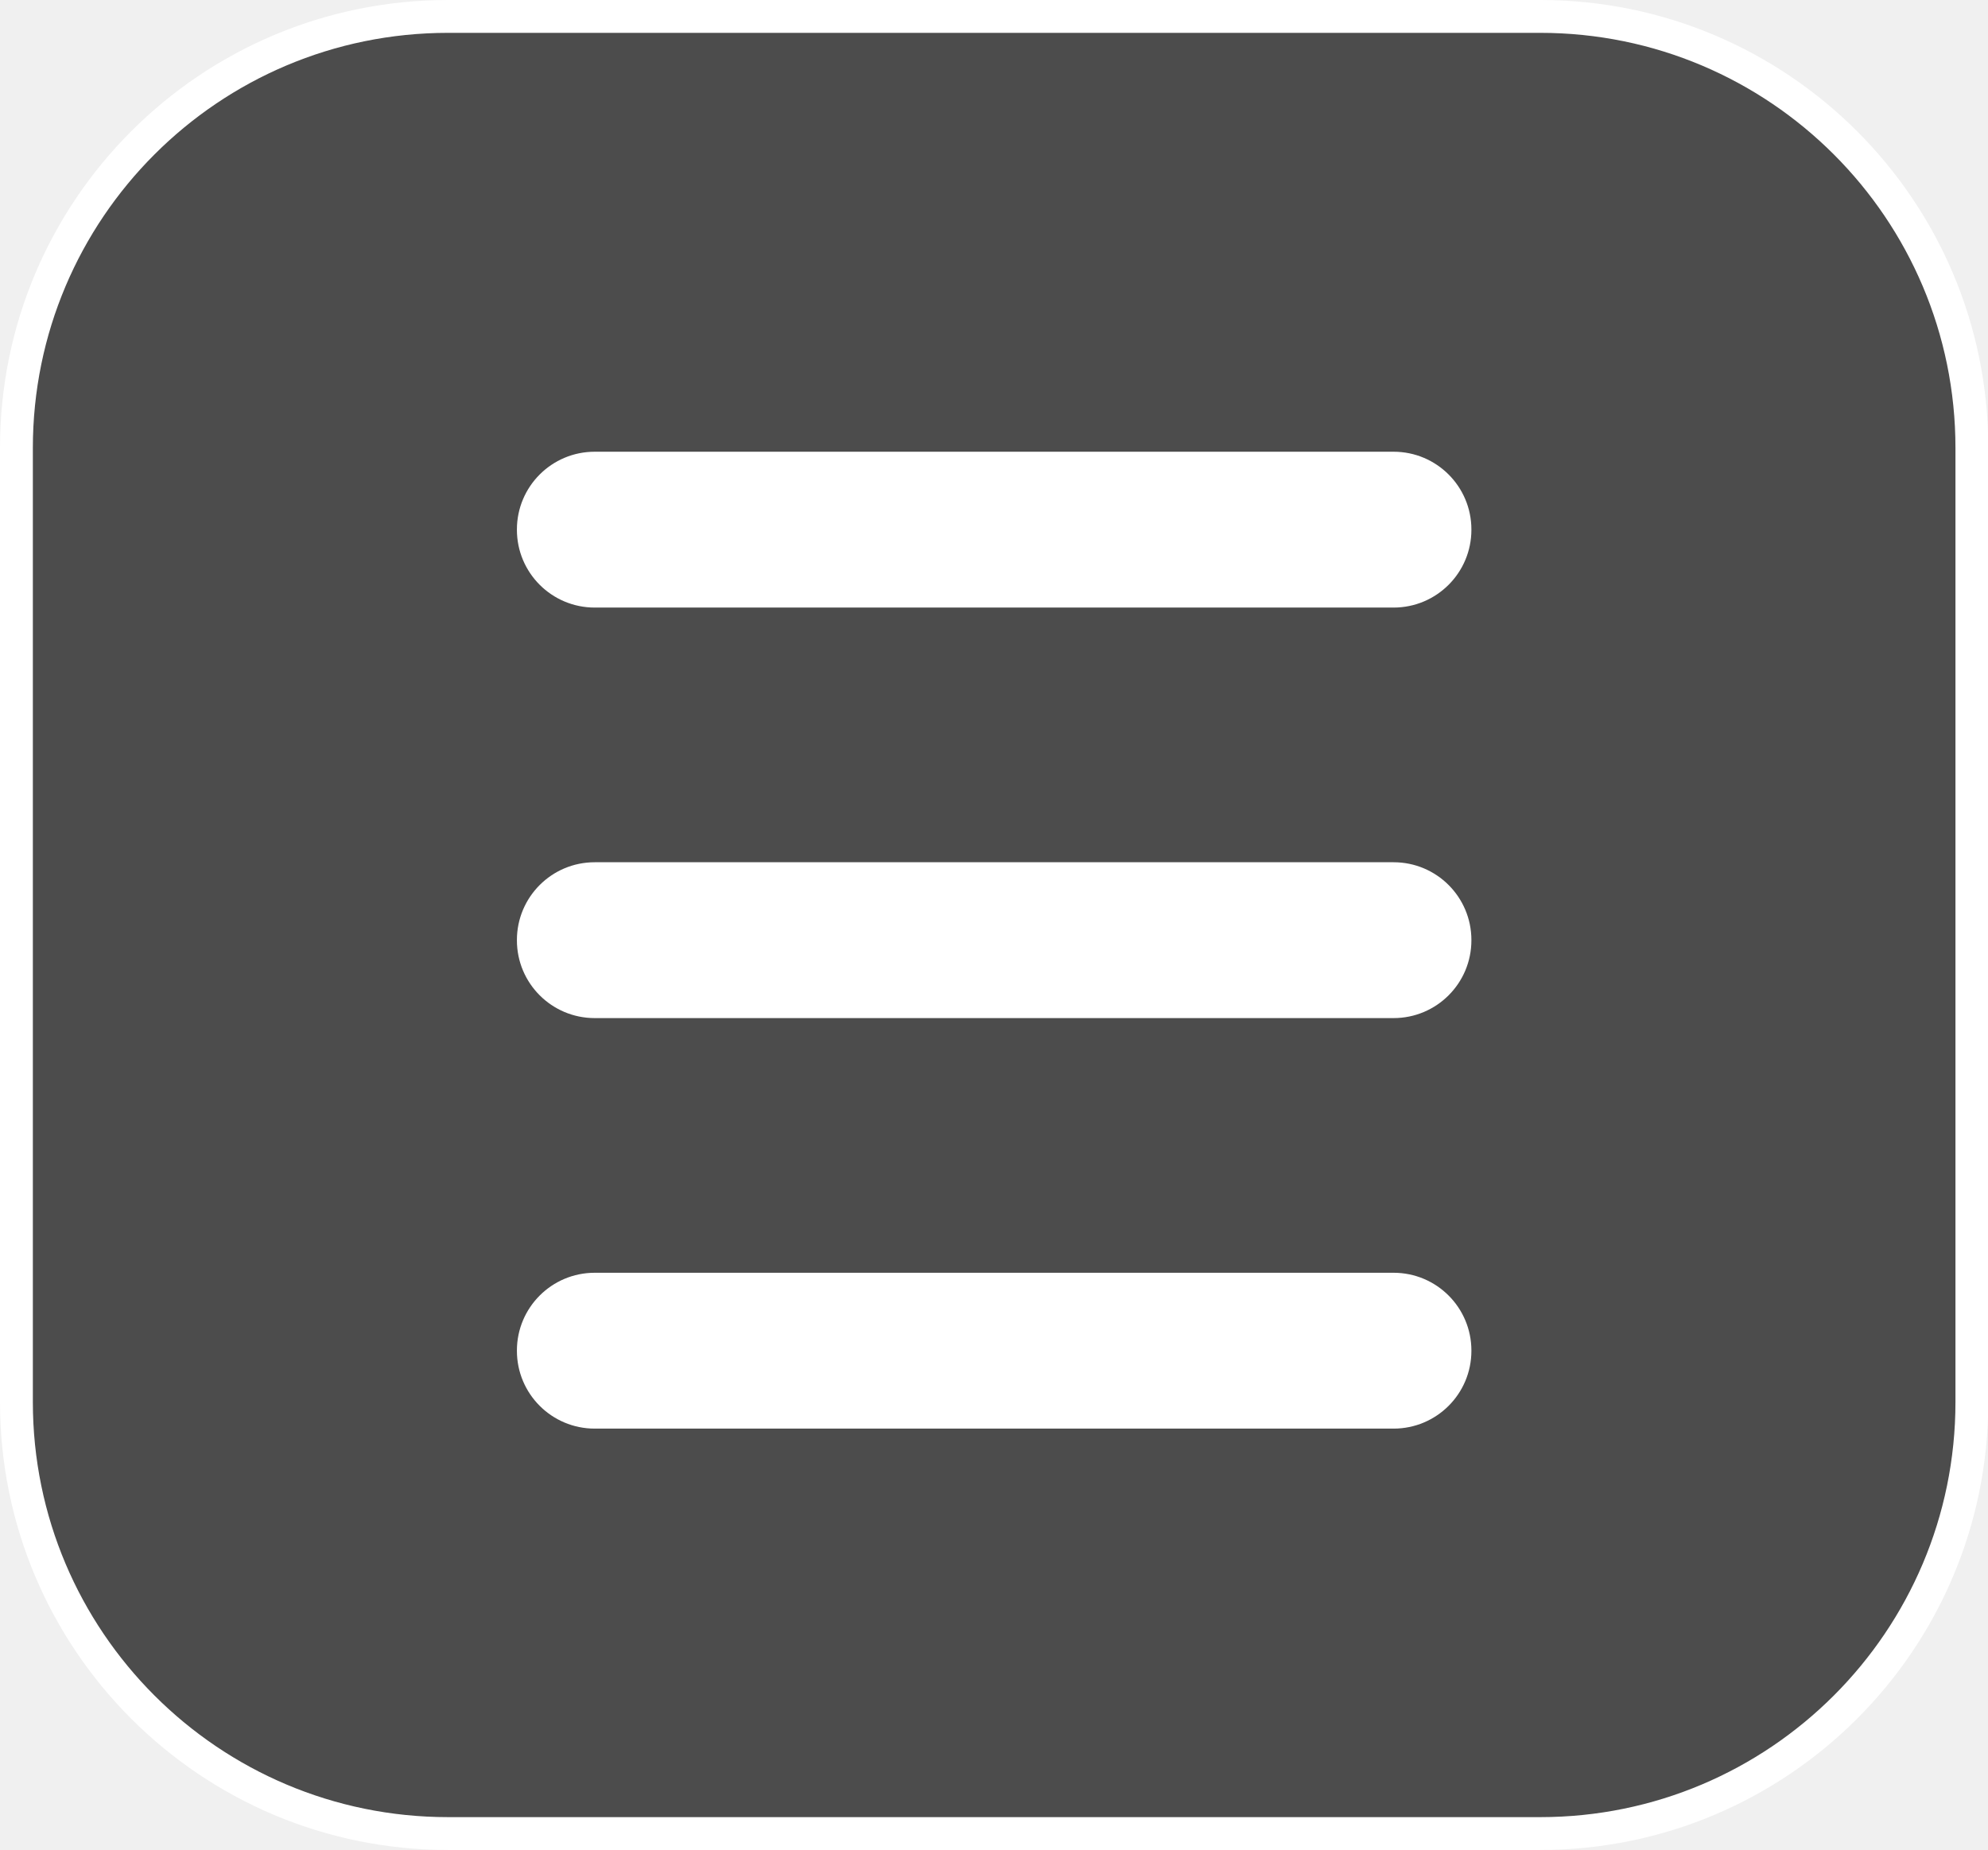
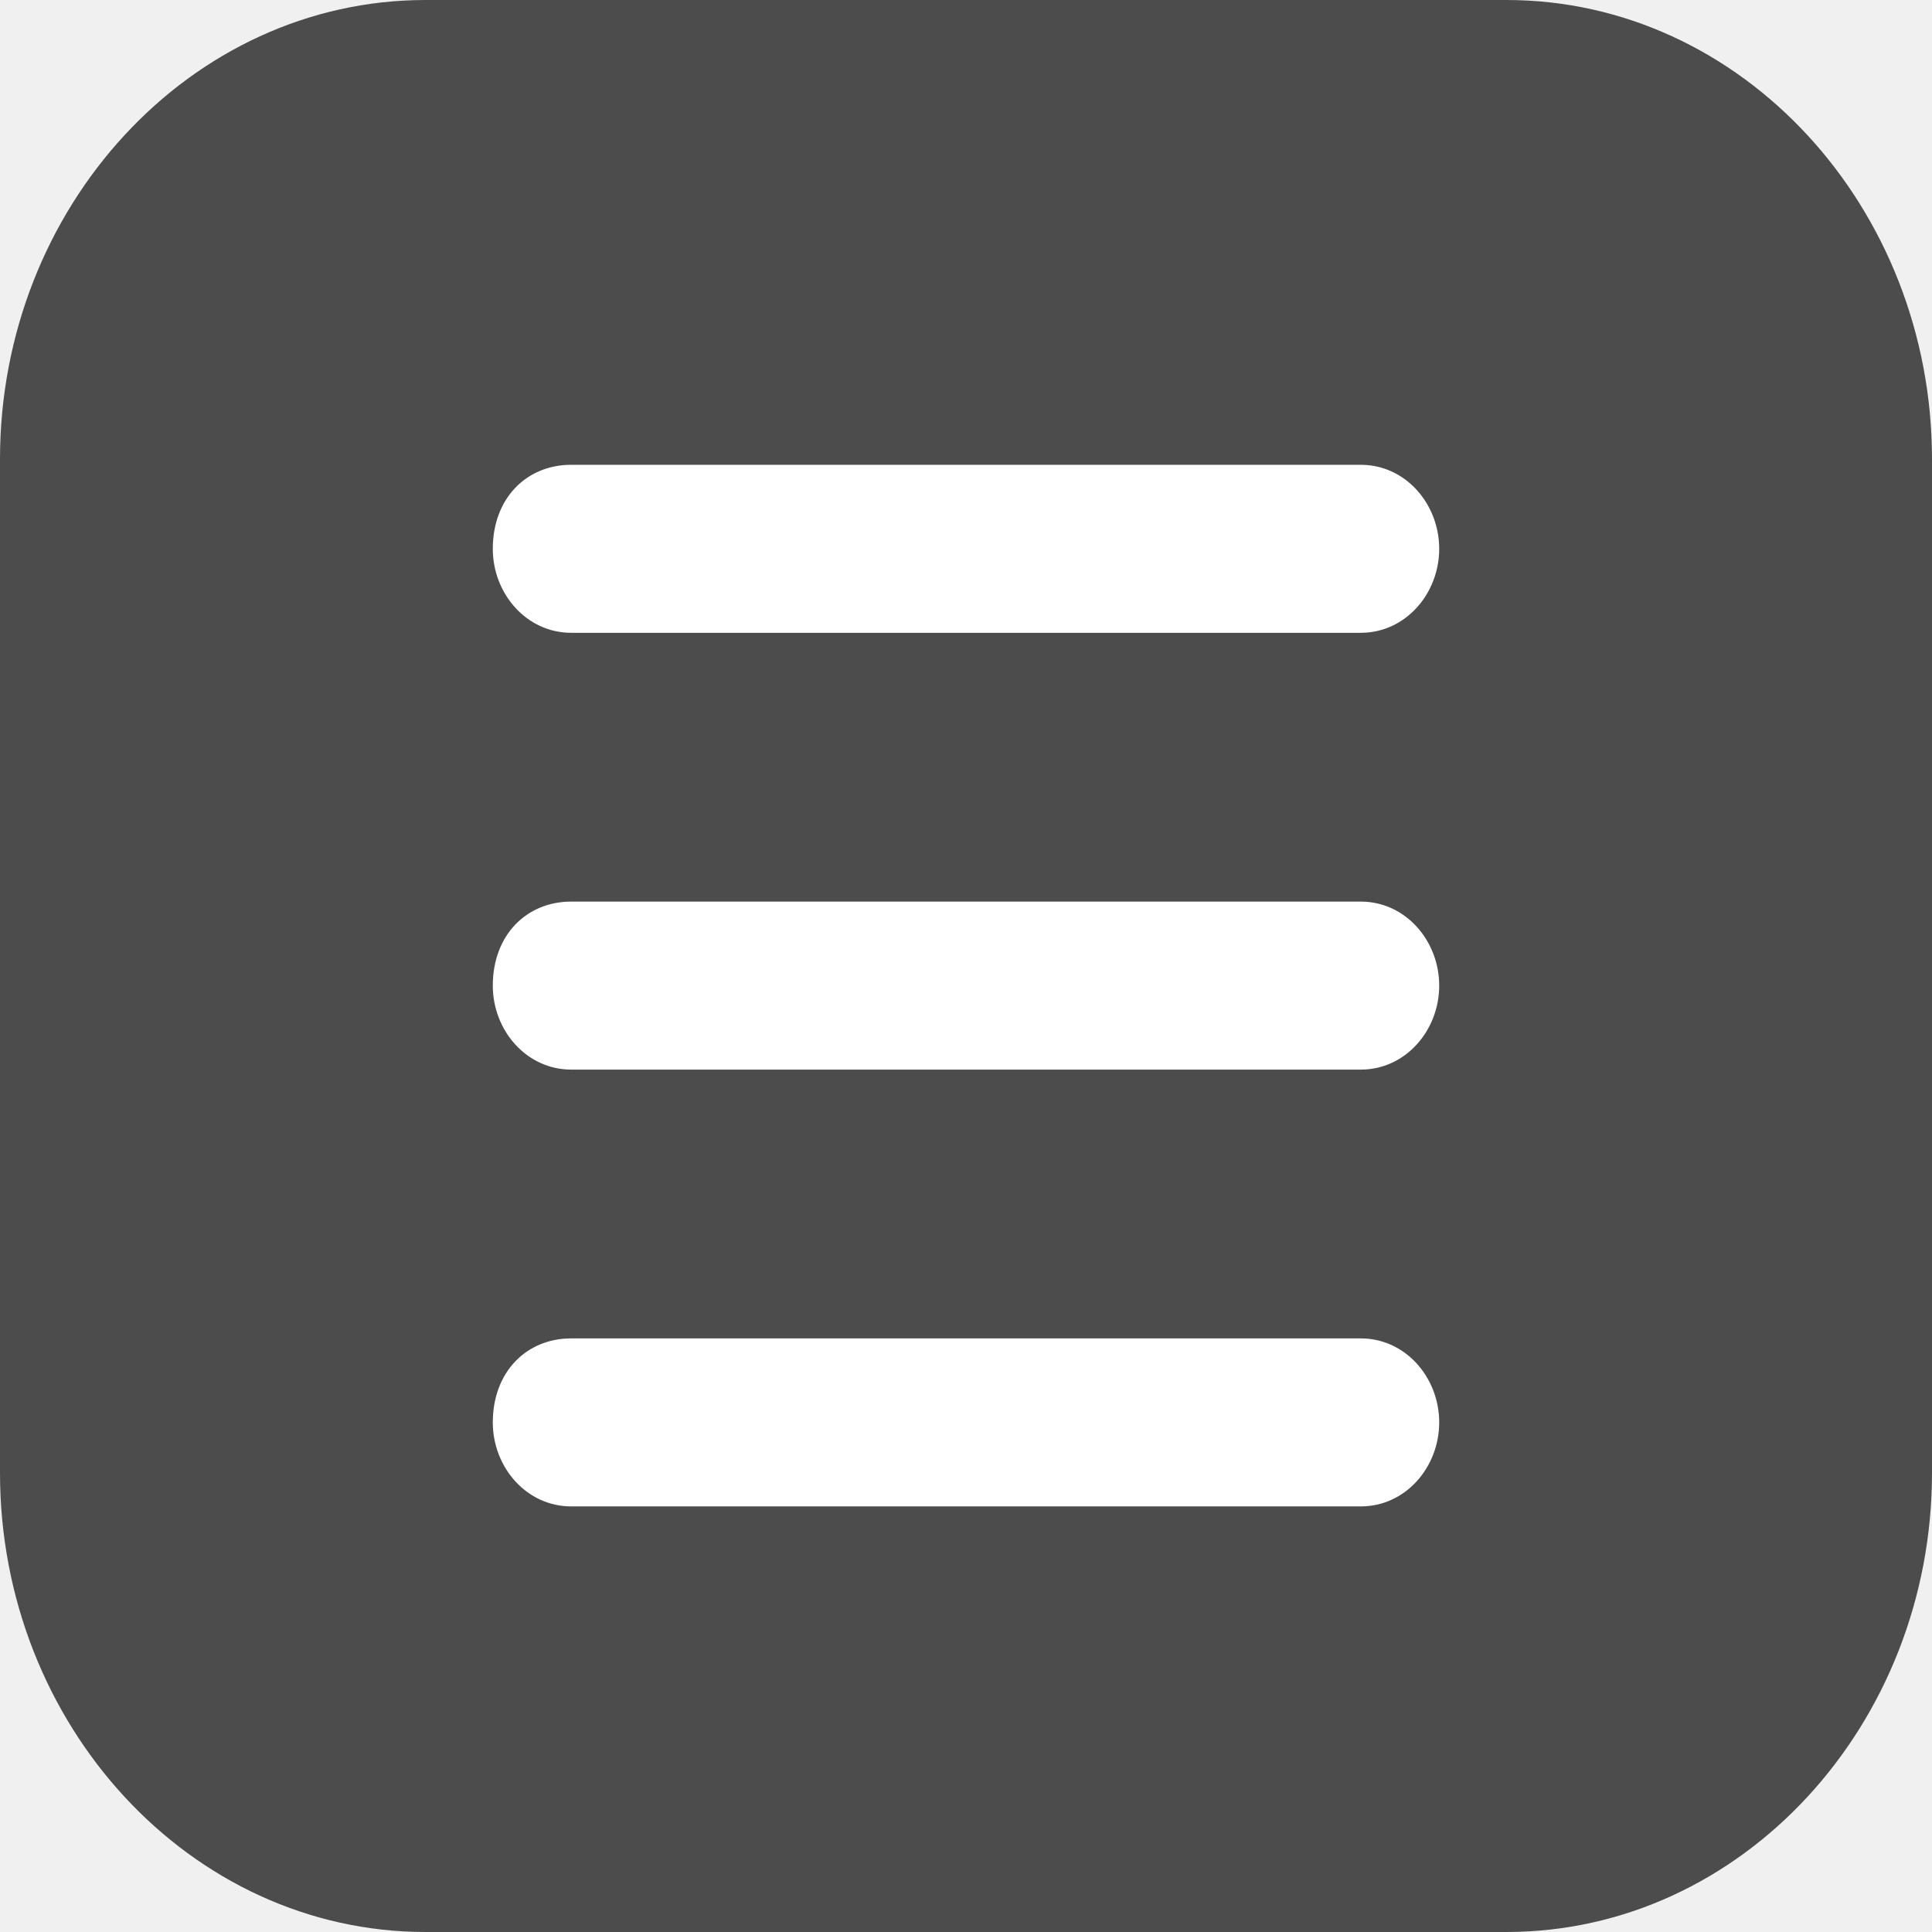
- <svg xmlns="http://www.w3.org/2000/svg" viewBox="0 0 64.15 59.7">
-   <defs>
-     <style>.cls-1{fill:#4c4c4c;stroke:#fff;stroke-miterlimit:10;stroke-width:1.06px;}.cls-2{fill:#fff;}</style>
-   </defs>
-   <g id="Layer_2" data-name="Layer 2">
-     <g id="Layer_1-2" data-name="Layer 1">
-       <rect class="cls-1" x="0.53" y="0.53" width="63.1" height="58.65" rx="13.93" />
-       <rect class="cls-2" x="16.68" y="14.58" width="30.8" height="5.03" rx="2.51" />
-       <rect class="cls-2" x="16.68" y="27.83" width="30.8" height="5.03" rx="2.51" />
-       <rect class="cls-2" x="16.68" y="41.08" width="30.8" height="5.03" rx="2.51" />
+ <svg xmlns="http://www.w3.org/2000/svg" version="1.1" id="Layer_1" x="0px" y="0px" viewBox="0 0 34.5 34.5" style="enable-background:new 0 0 34.5 34.5;" xml:space="preserve">
+   <style type="text/css">
+ 	.st0{fill:#4C4C4C;}
+ 	.st1{fill:#FFFFFF;}
+ </style>
+   <g id="Layer_2_1_">
+     <g id="Layer_1-2">
+       <path class="st0" d="M7.6,0h19.3c4.2,0,7.6,3.7,7.6,8.2v18.1c0,4.5-3.4,8.2-7.6,8.2H7.6c-4.2,0-7.6-3.7-7.6-8.2V8.2    C0,3.7,3.4,0,7.6,0z" />
+       <path class="st1" d="M10.2,8.3h14.1c0.8,0,1.4,0.7,1.4,1.5v0c0,0.8-0.6,1.5-1.4,1.5H10.2c-0.8,0-1.4-0.7-1.4-1.5v0    C8.8,8.9,9.4,8.3,10.2,8.3z" />
+       <path class="st1" d="M10.2,16.1h14.1c0.8,0,1.4,0.7,1.4,1.5v0c0,0.8-0.6,1.5-1.4,1.5H10.2c-0.8,0-1.4-0.7-1.4-1.5v0    C8.8,16.7,9.4,16.1,10.2,16.1z" />
+       <path class="st1" d="M10.2,23.9h14.1c0.8,0,1.4,0.7,1.4,1.5v0c0,0.8-0.6,1.5-1.4,1.5H10.2c-0.8,0-1.4-0.7-1.4-1.5v0    C8.8,24.5,9.4,23.9,10.2,23.9z" />
    </g>
  </g>
</svg>
